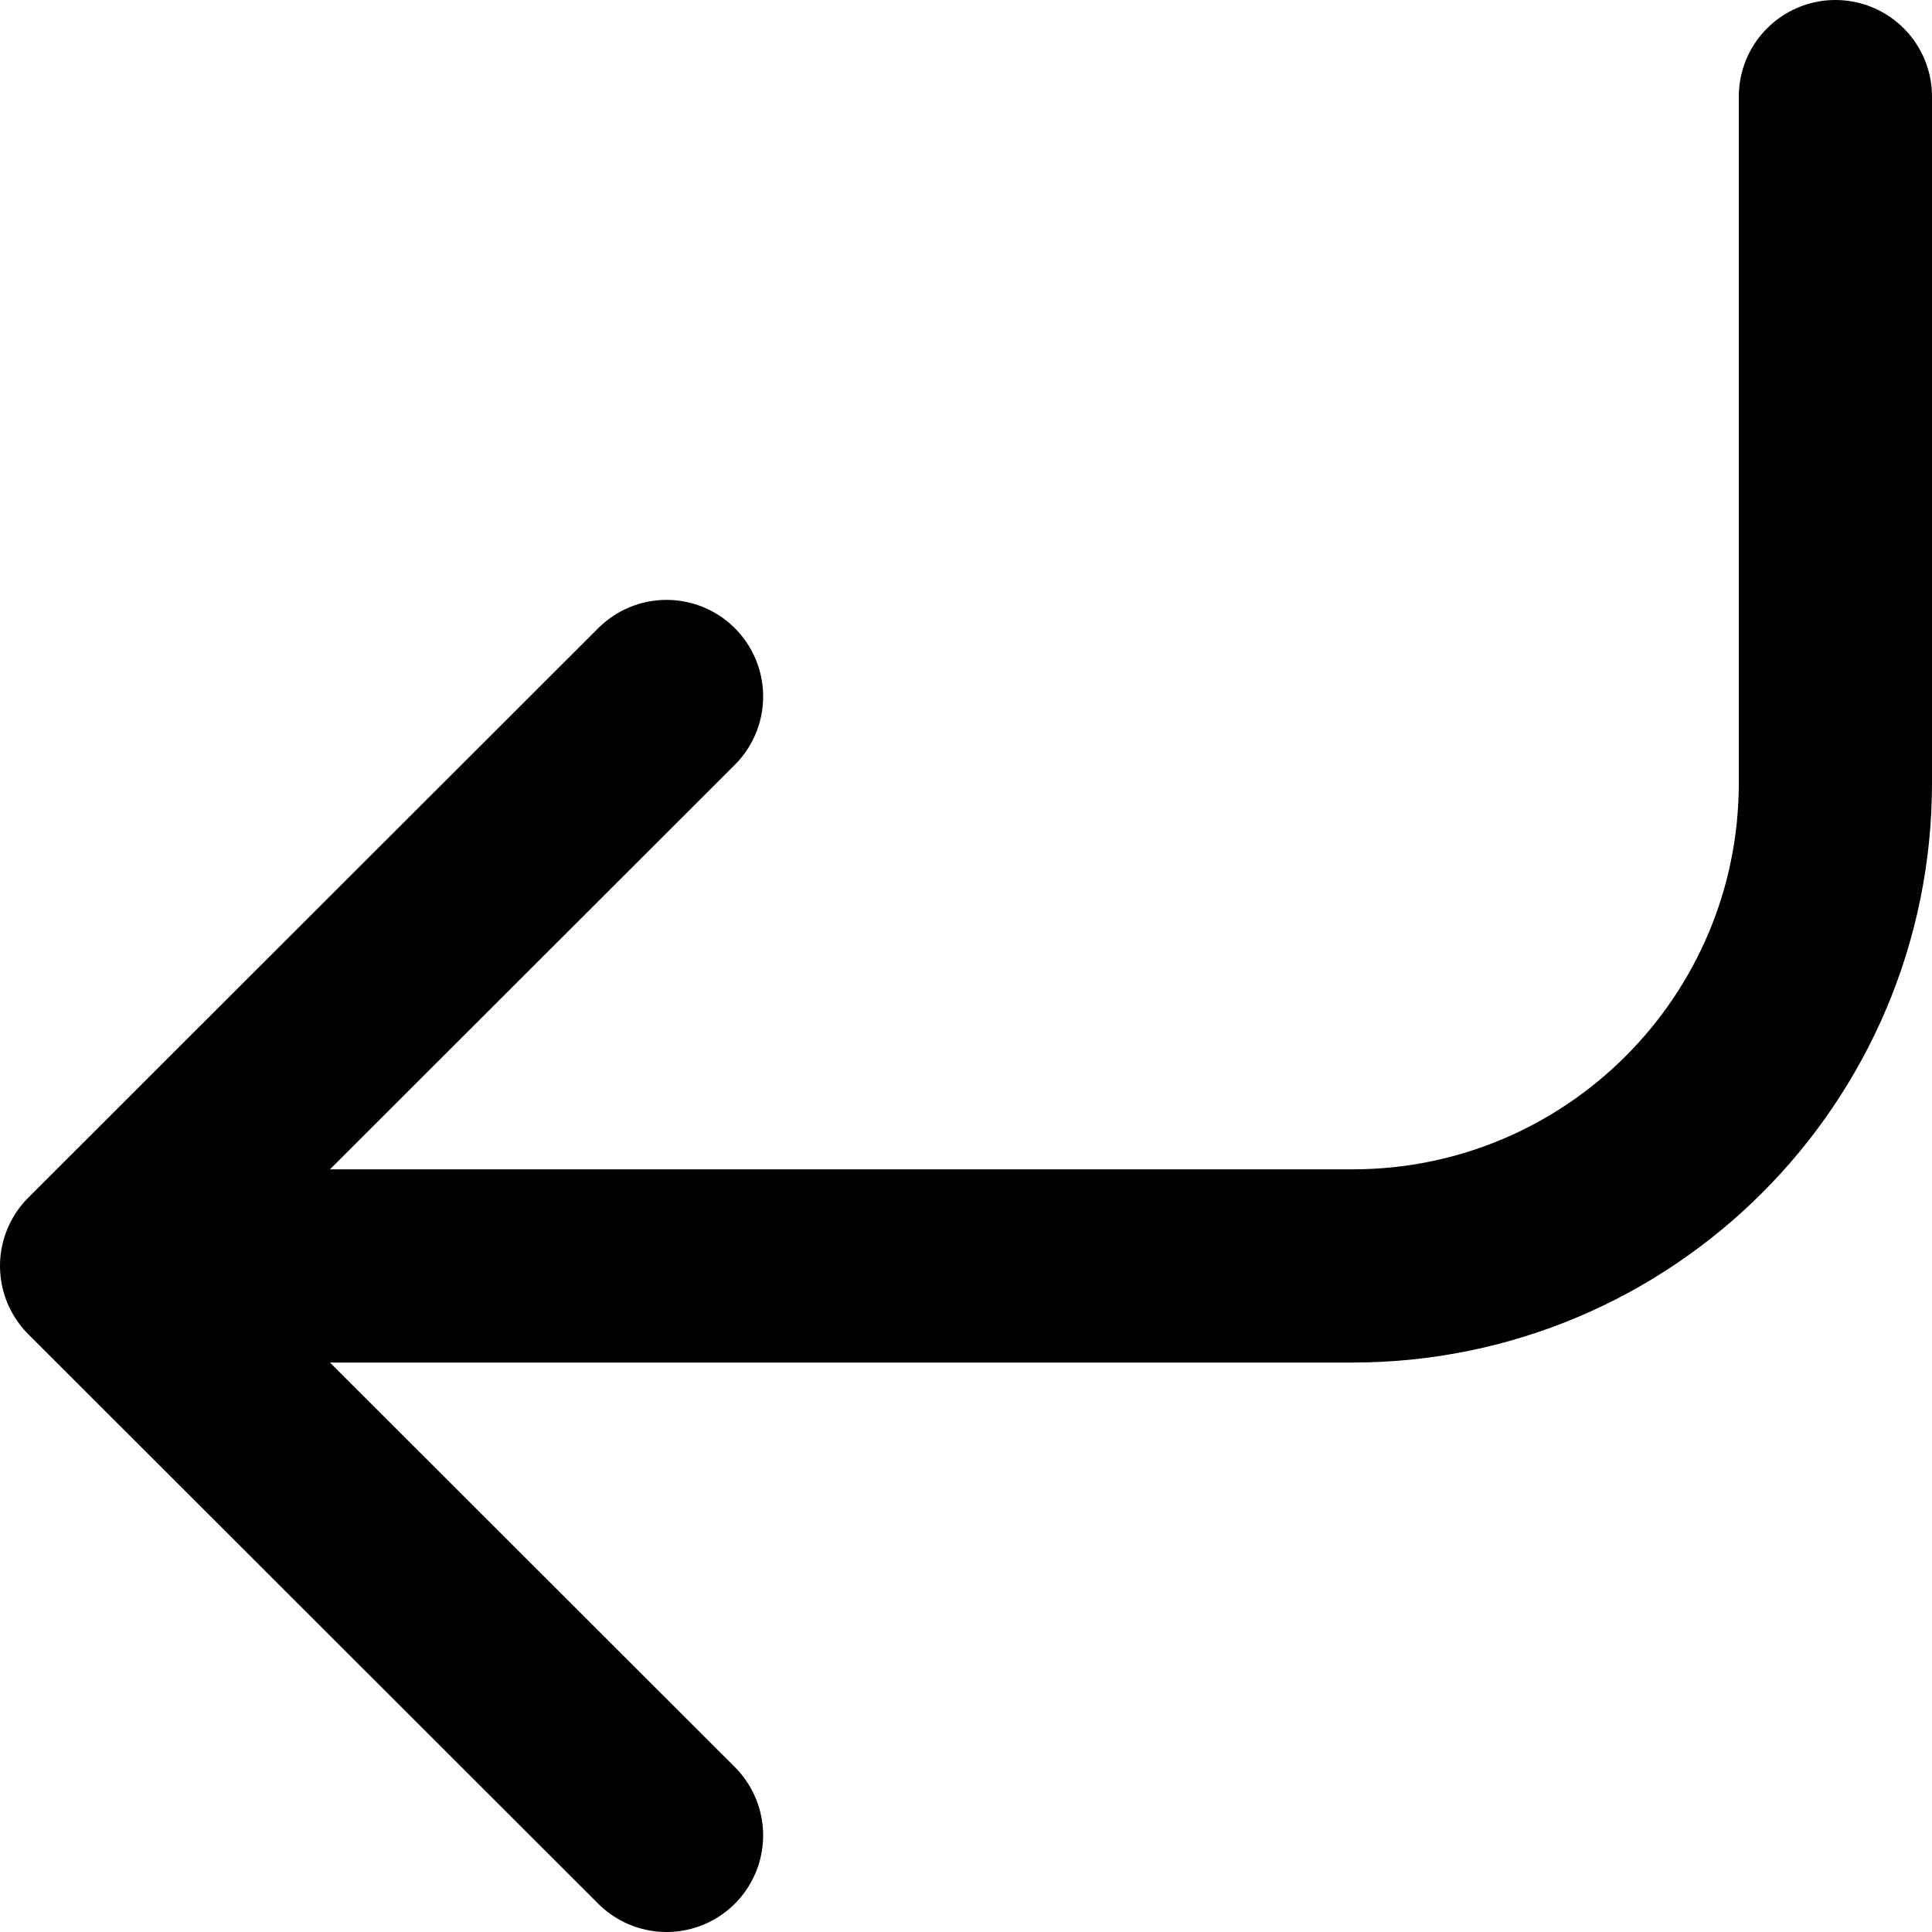
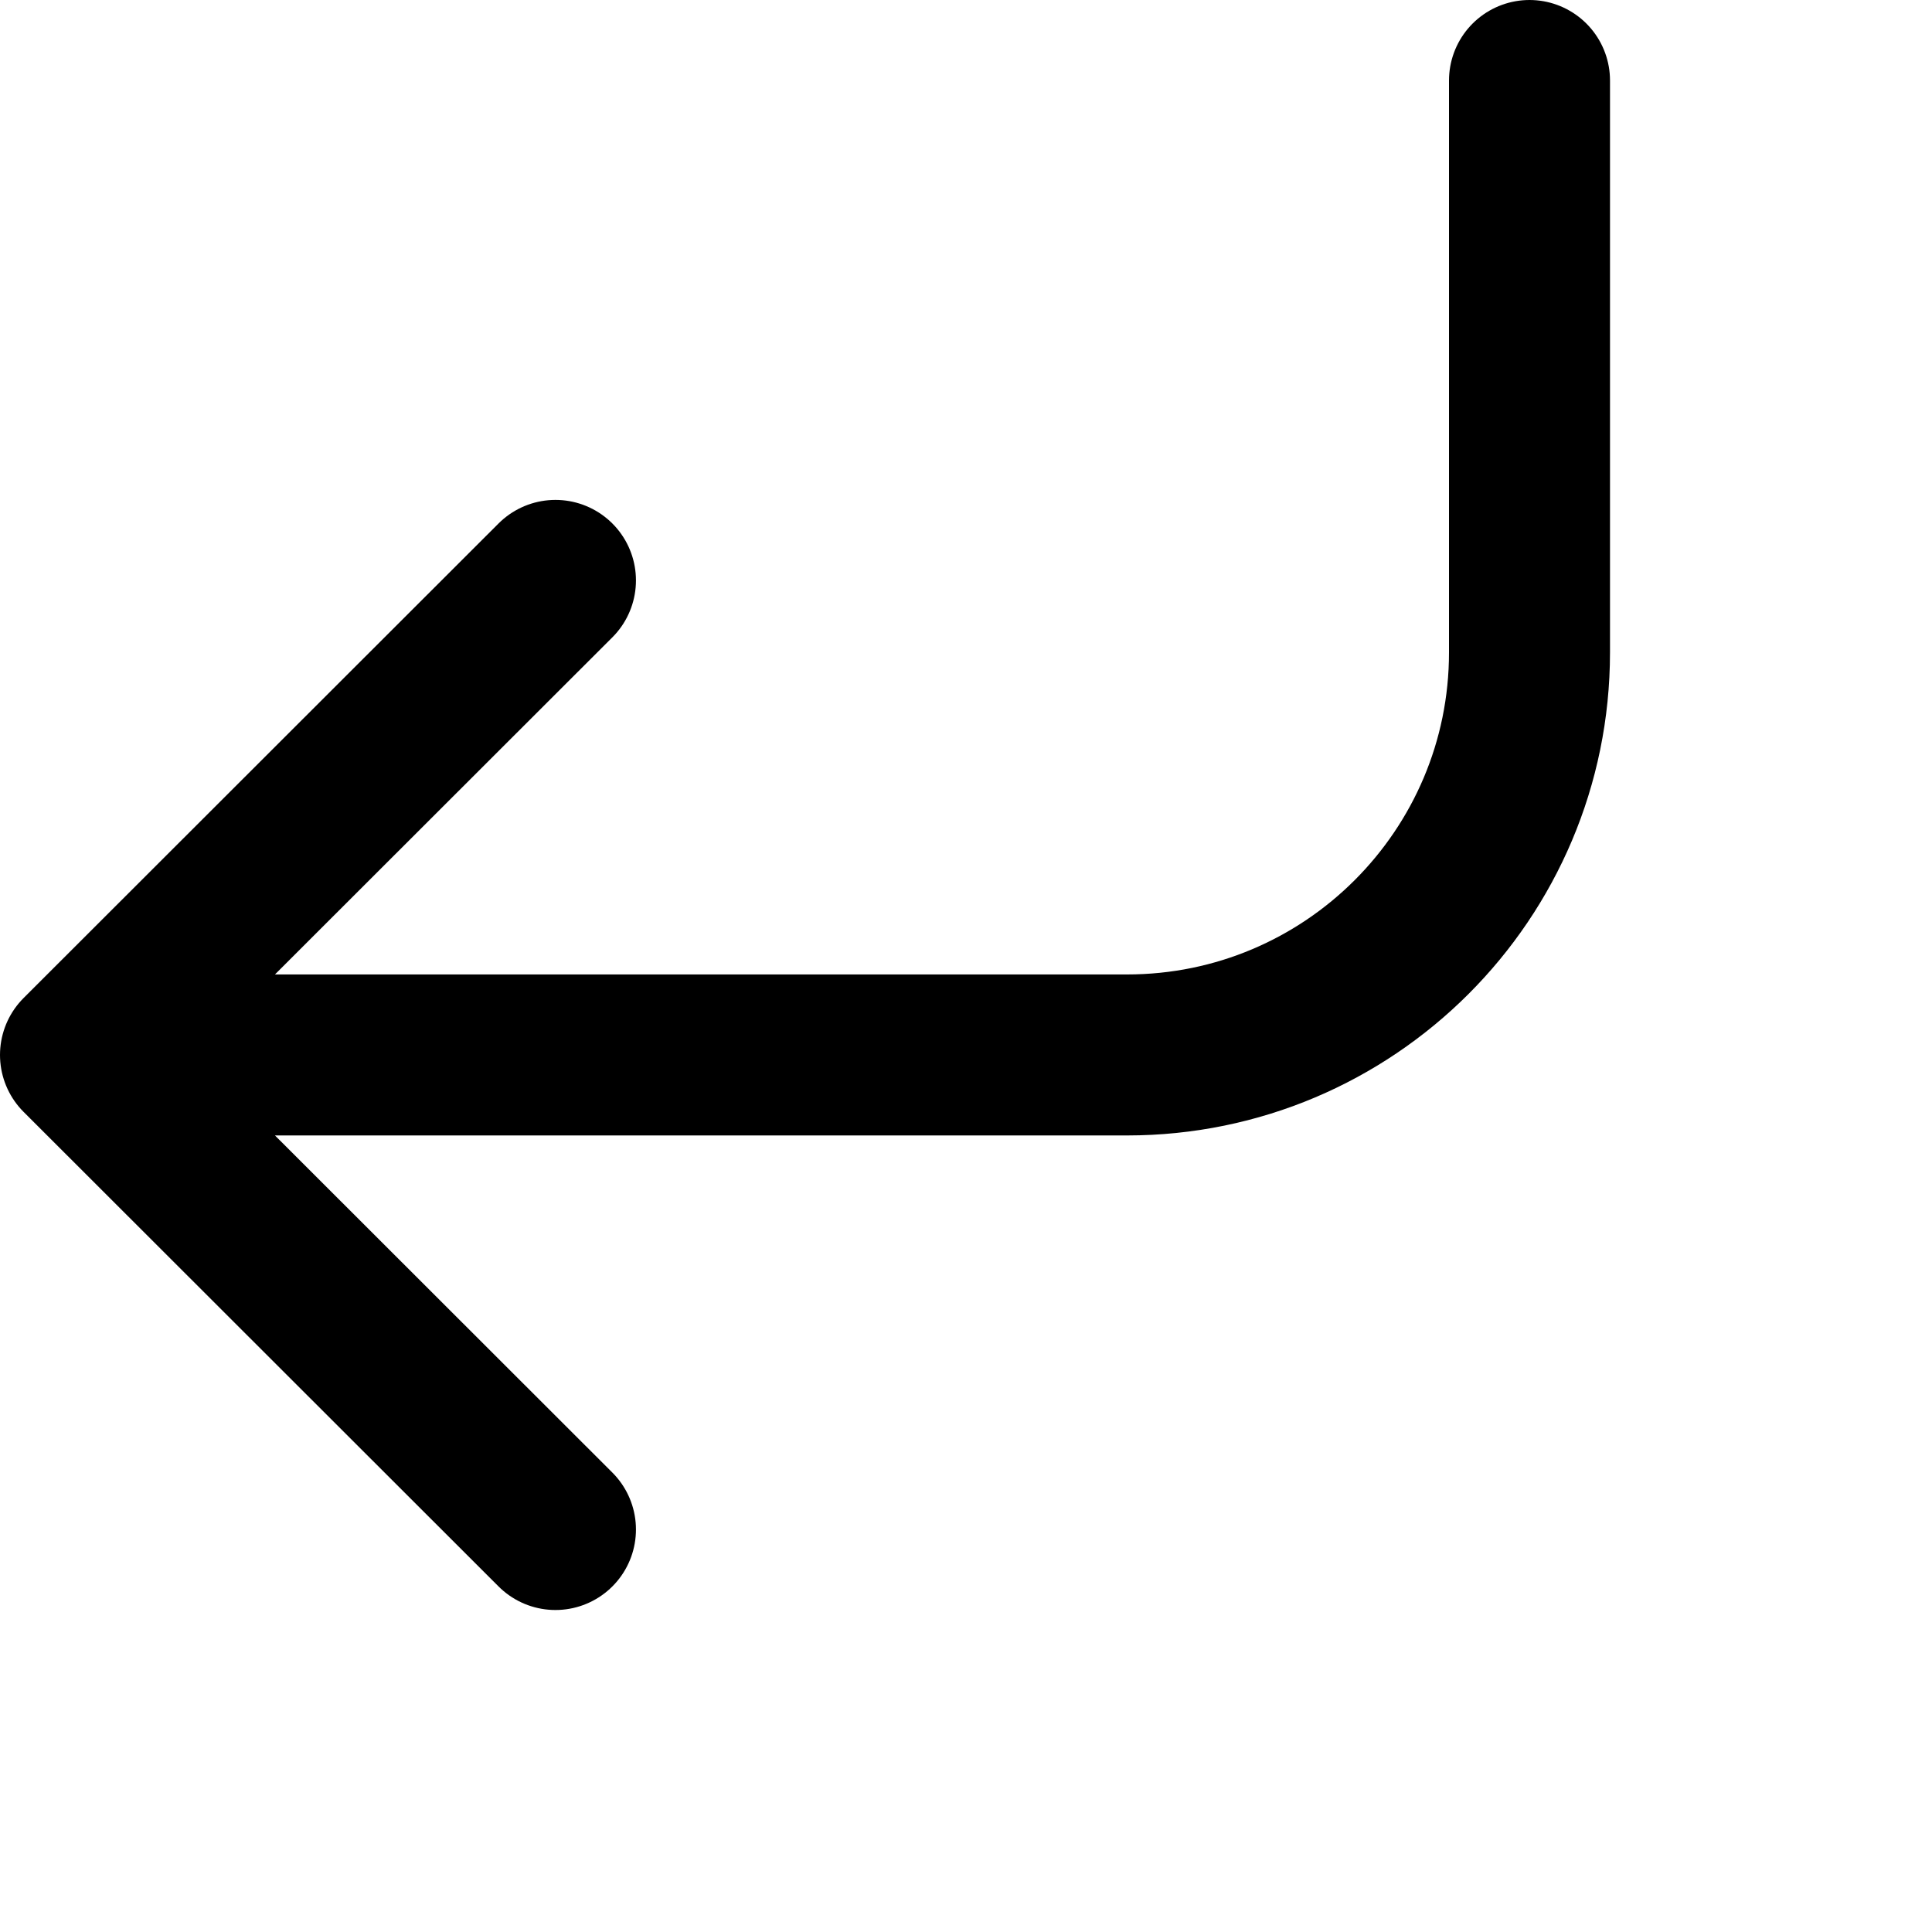
- <svg xmlns="http://www.w3.org/2000/svg" viewBox="0 0 20 20" width="24" height="24" stroke="currentColor">
+ <svg xmlns="http://www.w3.org/2000/svg" viewBox="0 0 24 24" width="24" height="24" stroke="currentColor">
  <path d="M19,1V8.105a5,5,0,0,1-5,5H1M6.9,19,1,13.105M6.9,7.21,1,13.105" fill="none" stroke-linecap="round" stroke-linejoin="round" stroke-width="2" />
</svg>
